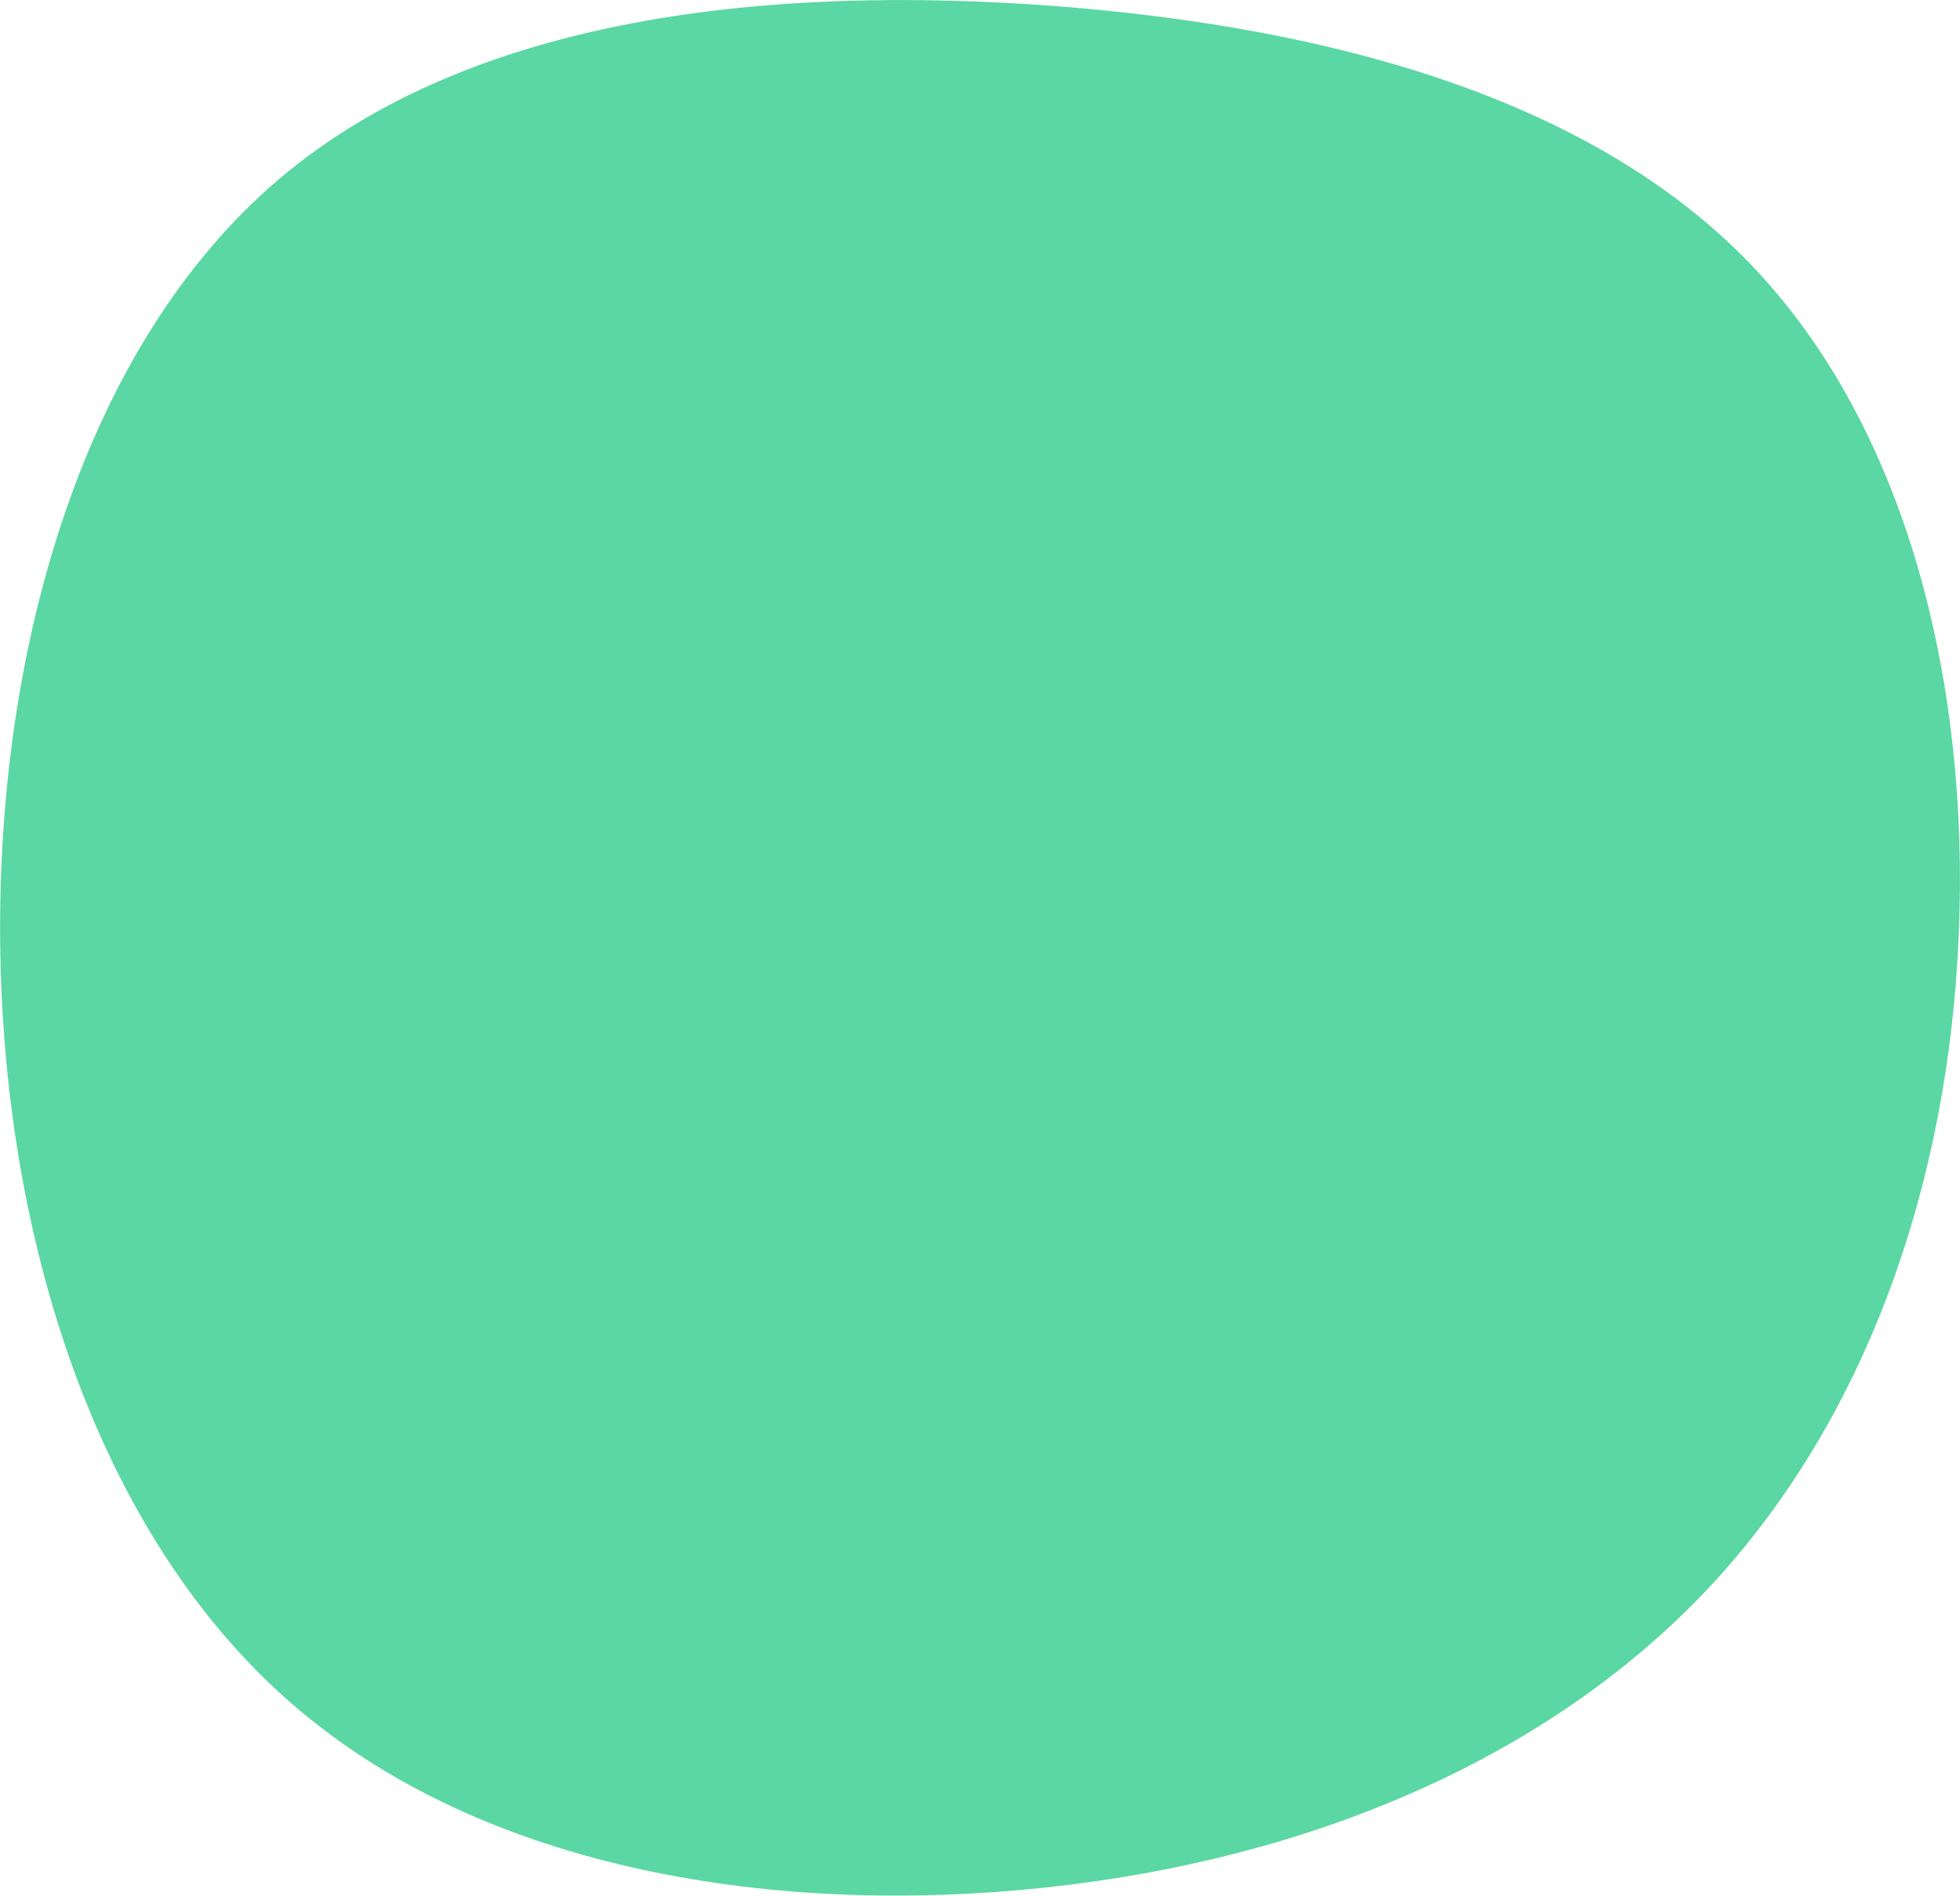
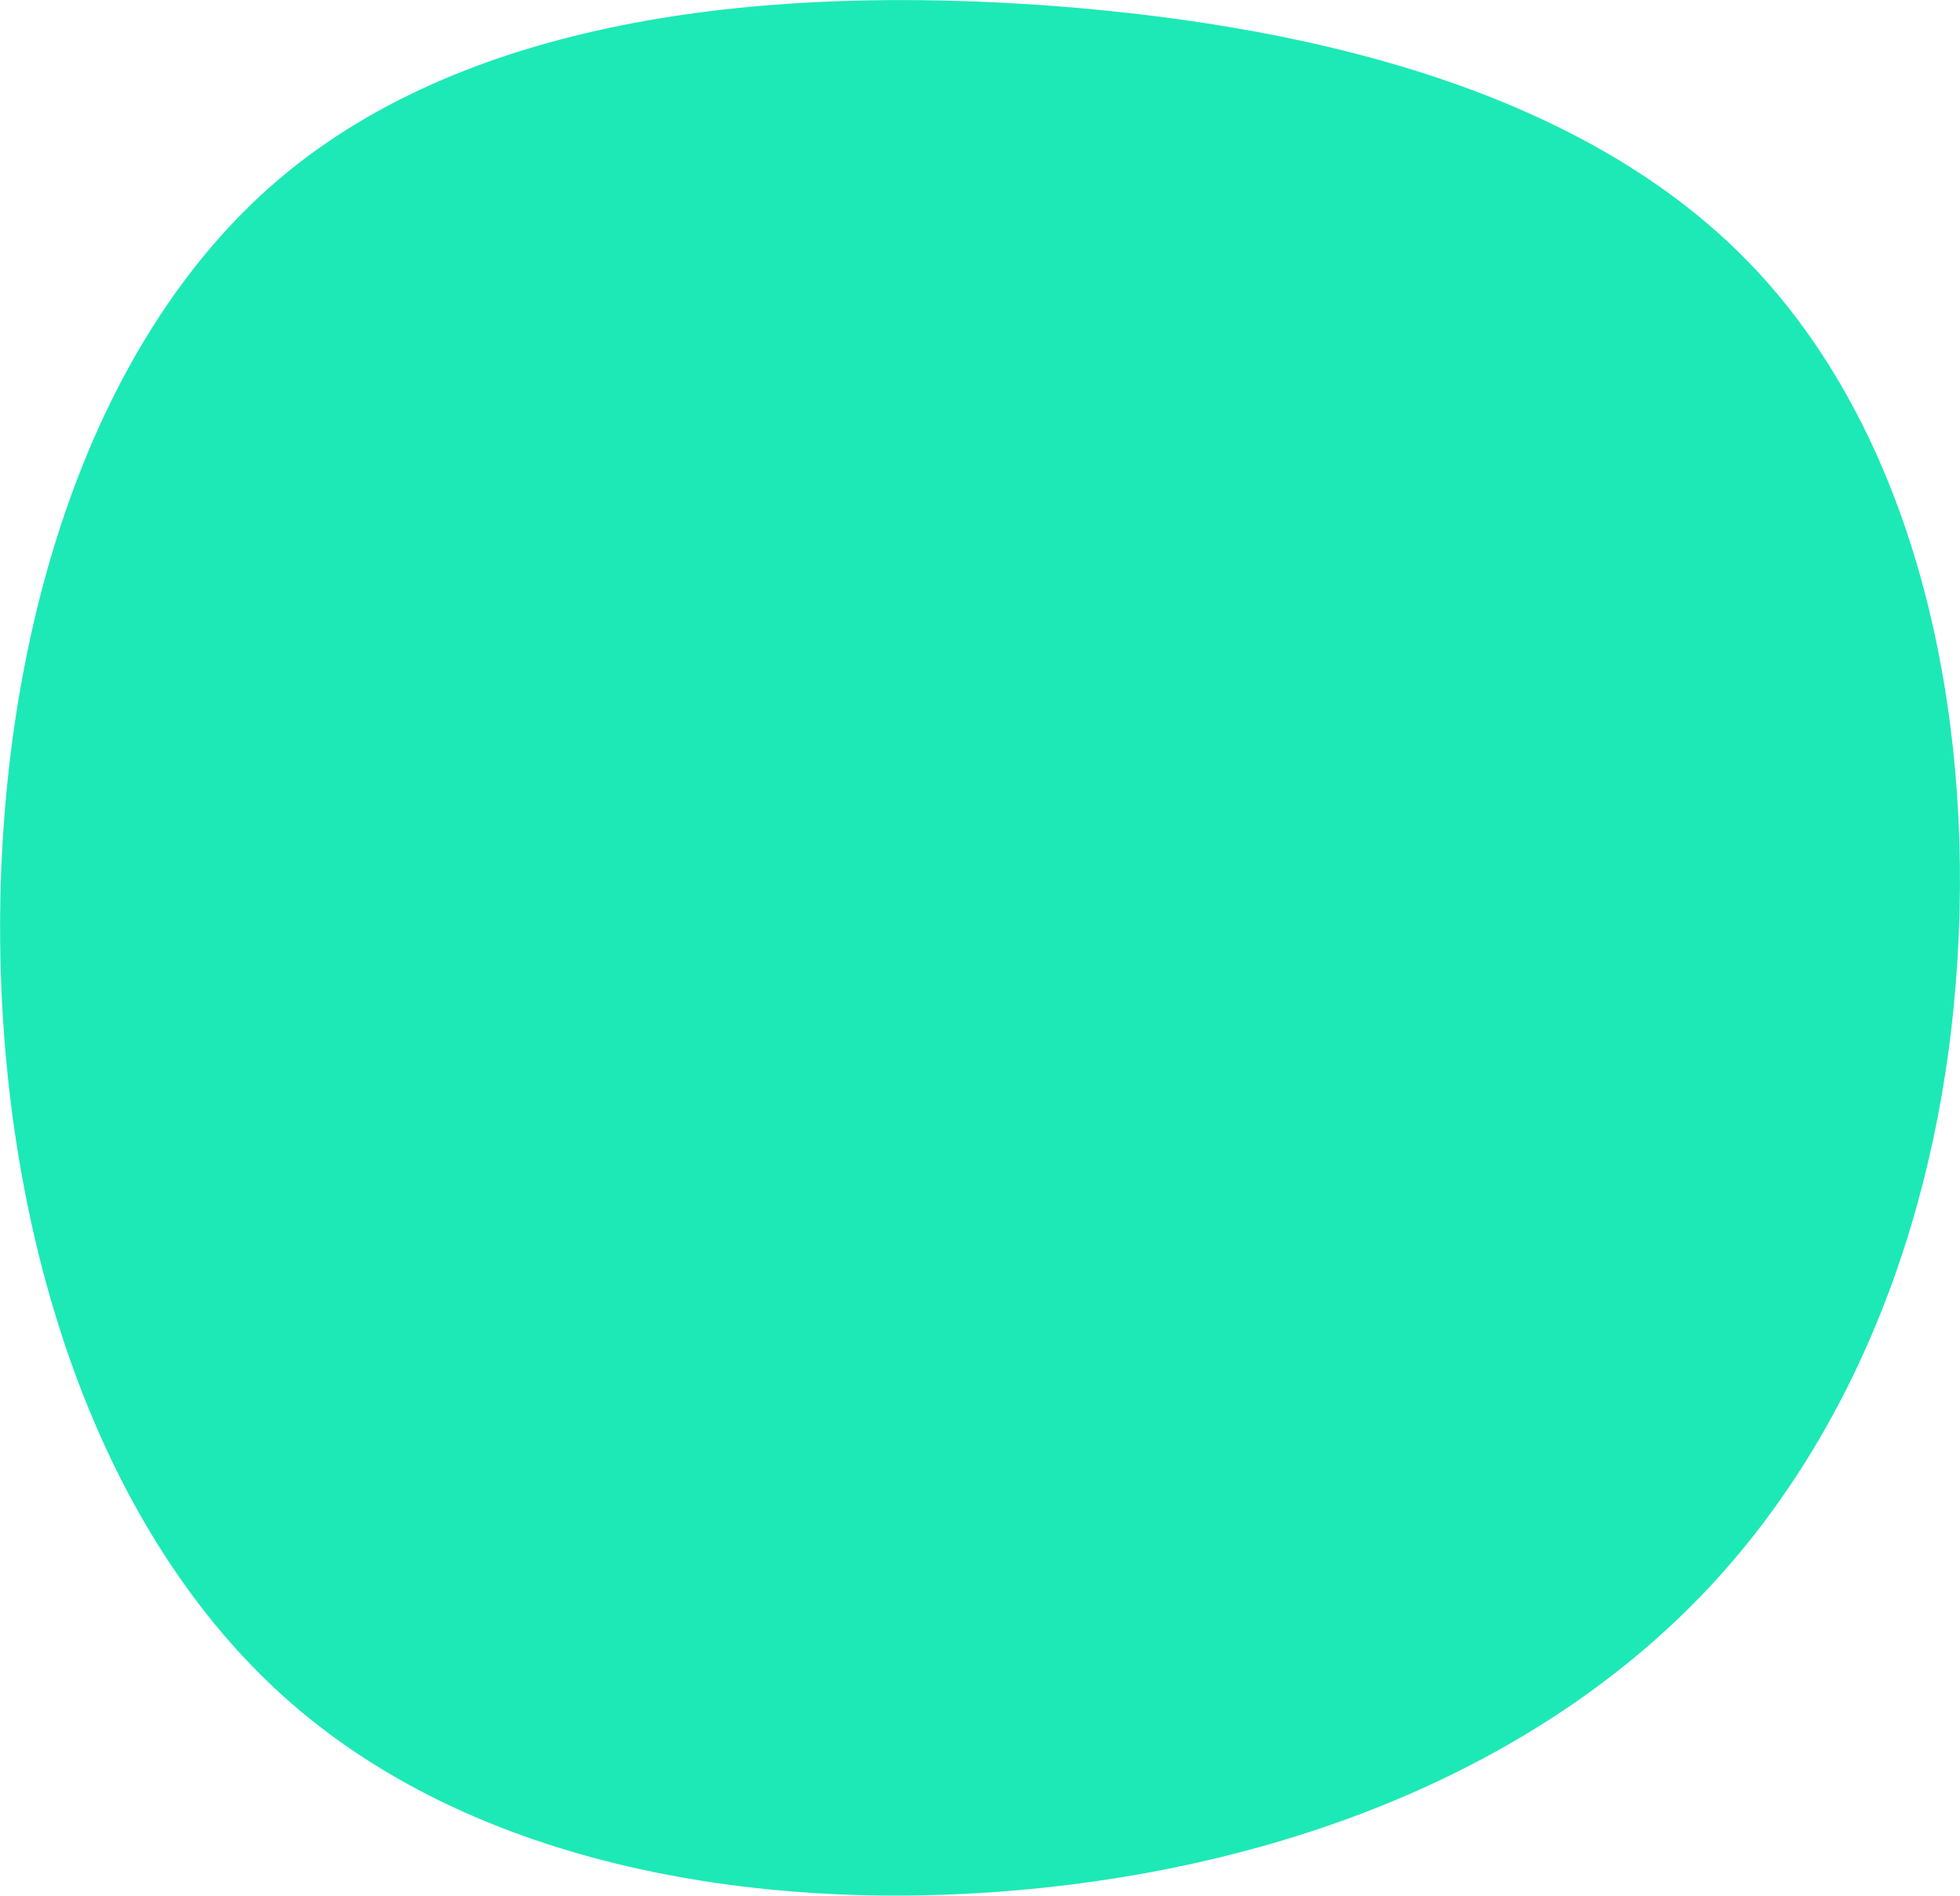
<svg xmlns="http://www.w3.org/2000/svg" id="hero-blob" version="1.1" viewBox="219.33 76.85 461.33 446.3">
  <g transform="translate(472.0696 299.3443)">
-     <path d="M159.1 -160.5C196.6 -121.6 210.8 -60.8 208.3 -2.5C205.9 55.9 186.7 111.7 149.2 151.6C111.7 191.4 55.9 215.2 -6.7 221.9C-69.3 228.6 -138.6 218.3 -184.3 178.4C-229.9 138.6 -252 69.3 -252.7 -0.7C-253.4 -70.7 -232.8 -141.4 -187.1 -180.3C-141.4 -219.1 -70.7 -226 -4.9 -221.1C60.8 -216.1 121.6 -199.3 159.1 -160.5" fill="#5AD7A2" />
+     <path d="M159.1 -160.5C196.6 -121.6 210.8 -60.8 208.3 -2.5C205.9 55.9 186.7 111.7 149.2 151.6C111.7 191.4 55.9 215.2 -6.7 221.9C-69.3 228.6 -138.6 218.3 -184.3 178.4C-229.9 138.6 -252 69.3 -252.7 -0.7C-253.4 -70.7 -232.8 -141.4 -187.1 -180.3C-141.4 -219.1 -70.7 -226 -4.9 -221.1C60.8 -216.1 121.6 -199.3 159.1 -160.5" fill="#1de9b6" />
  </g>
</svg>
